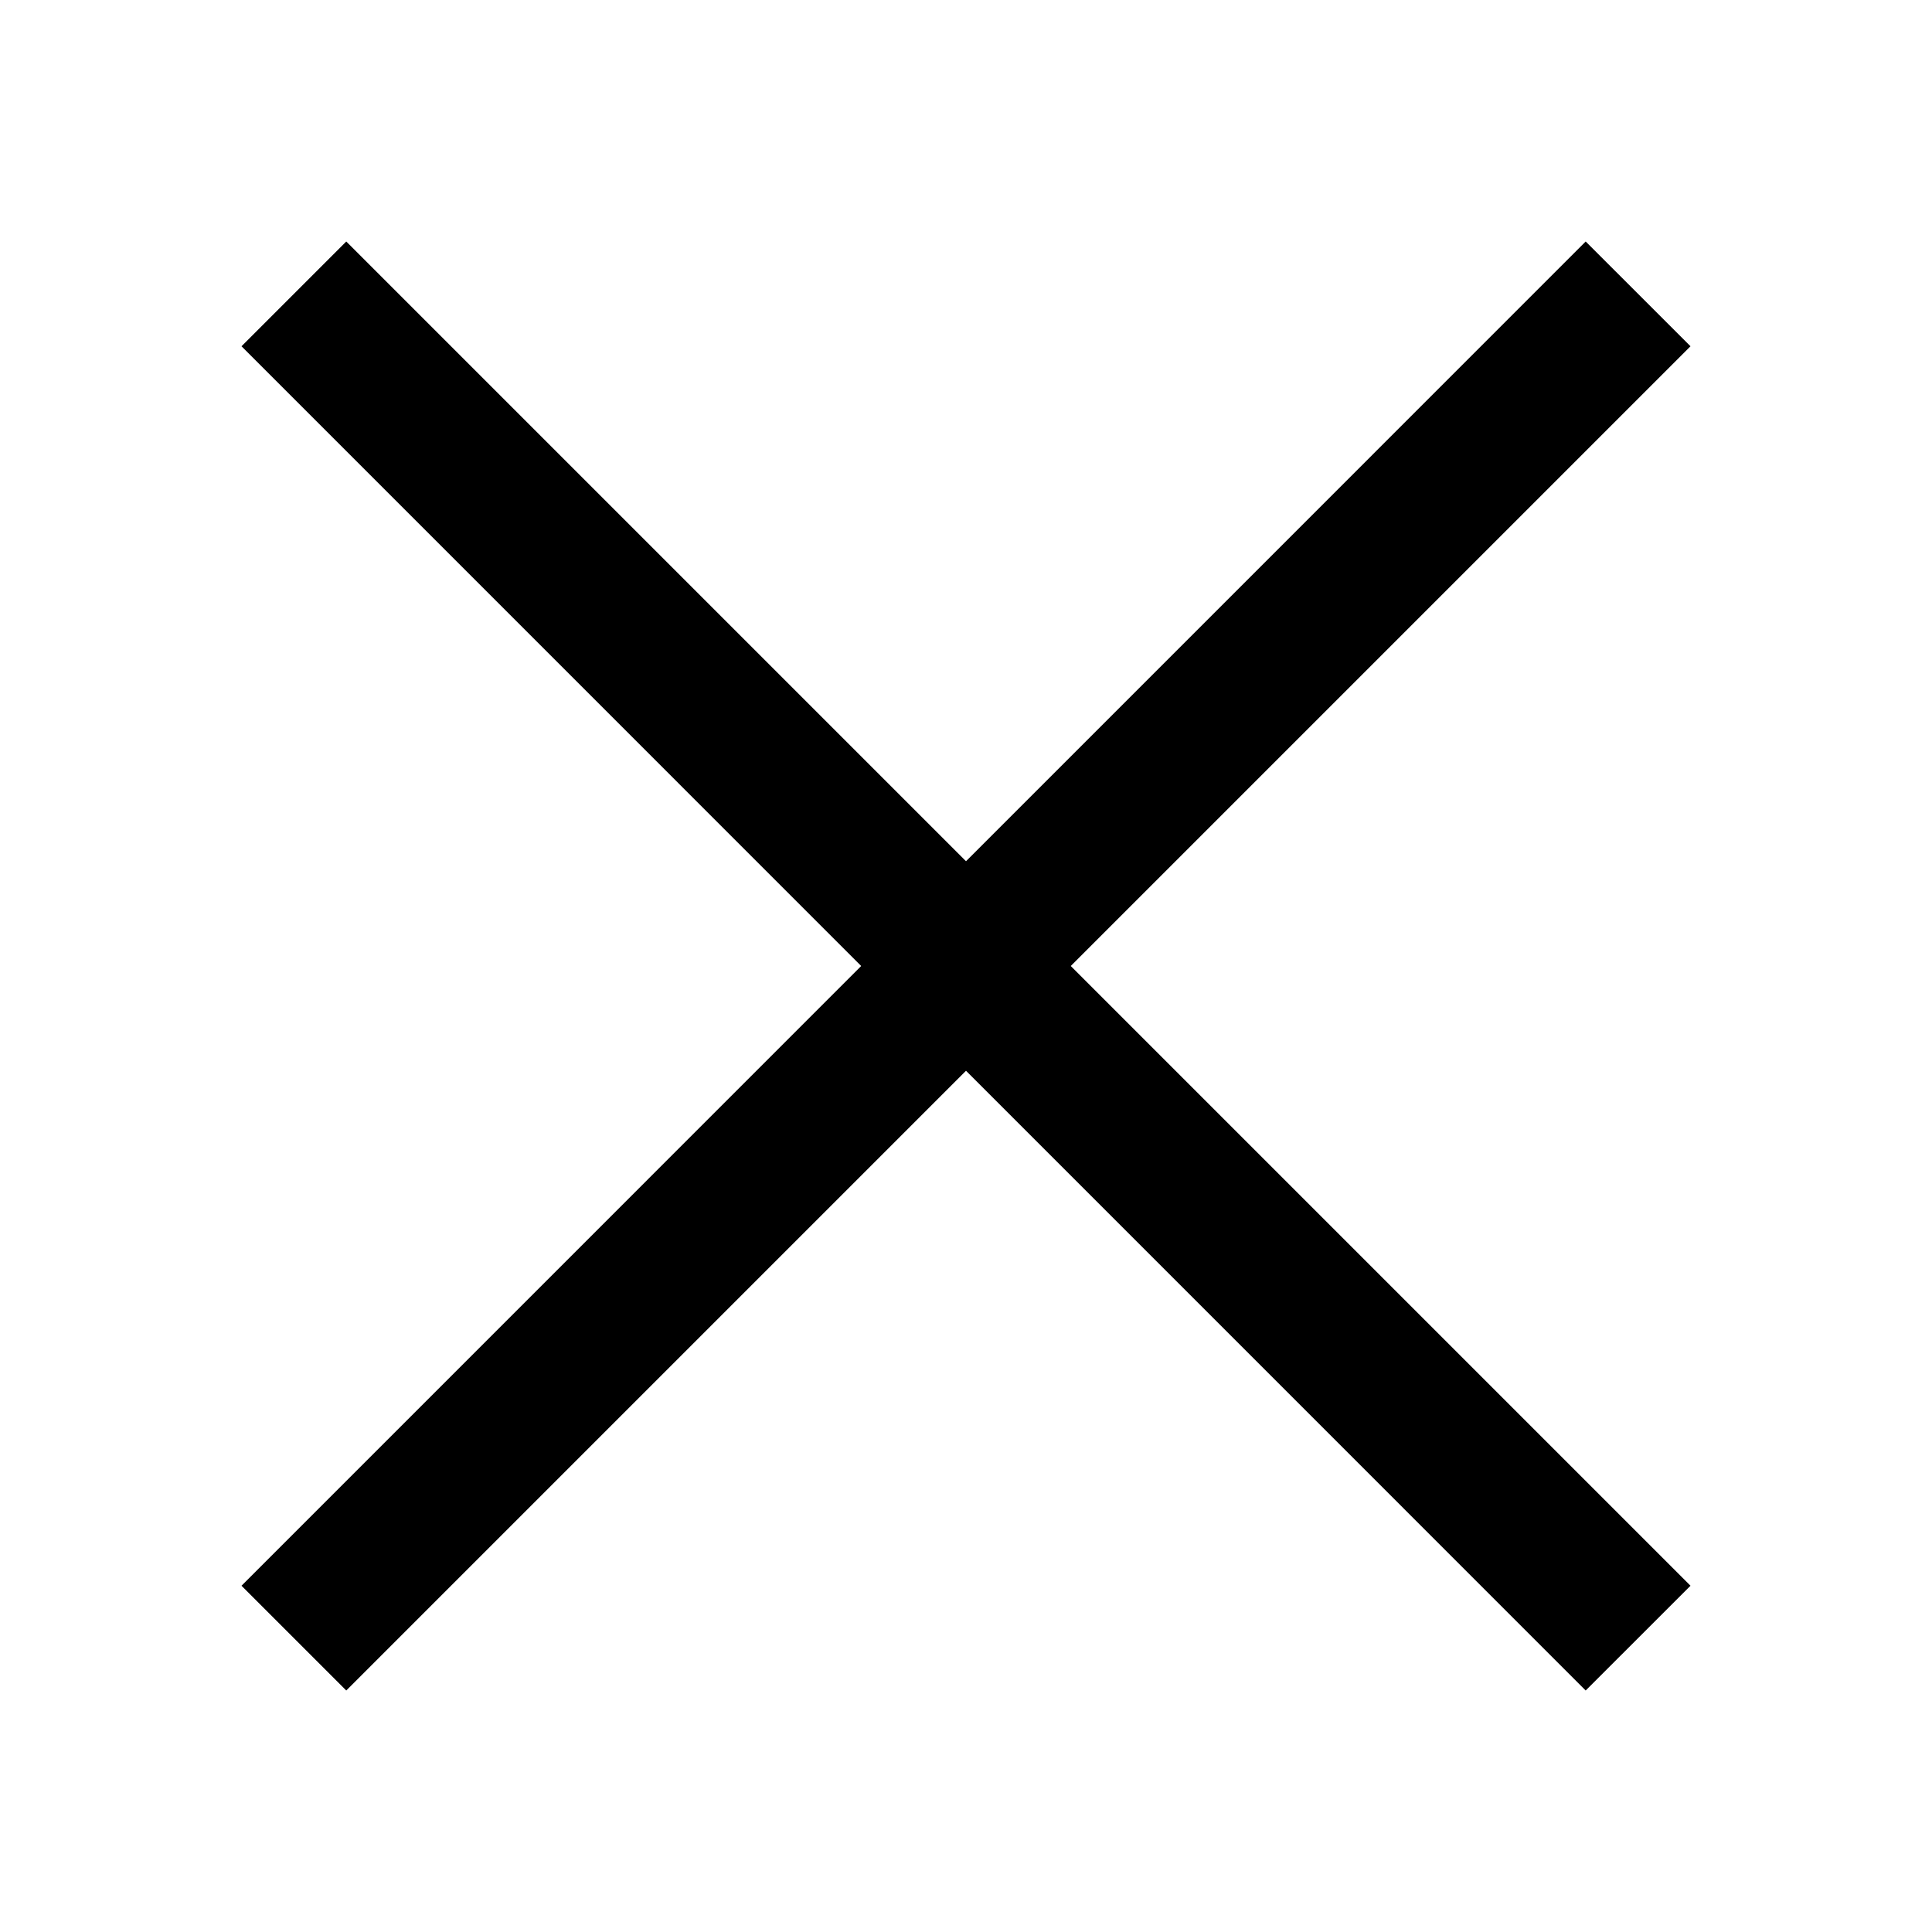
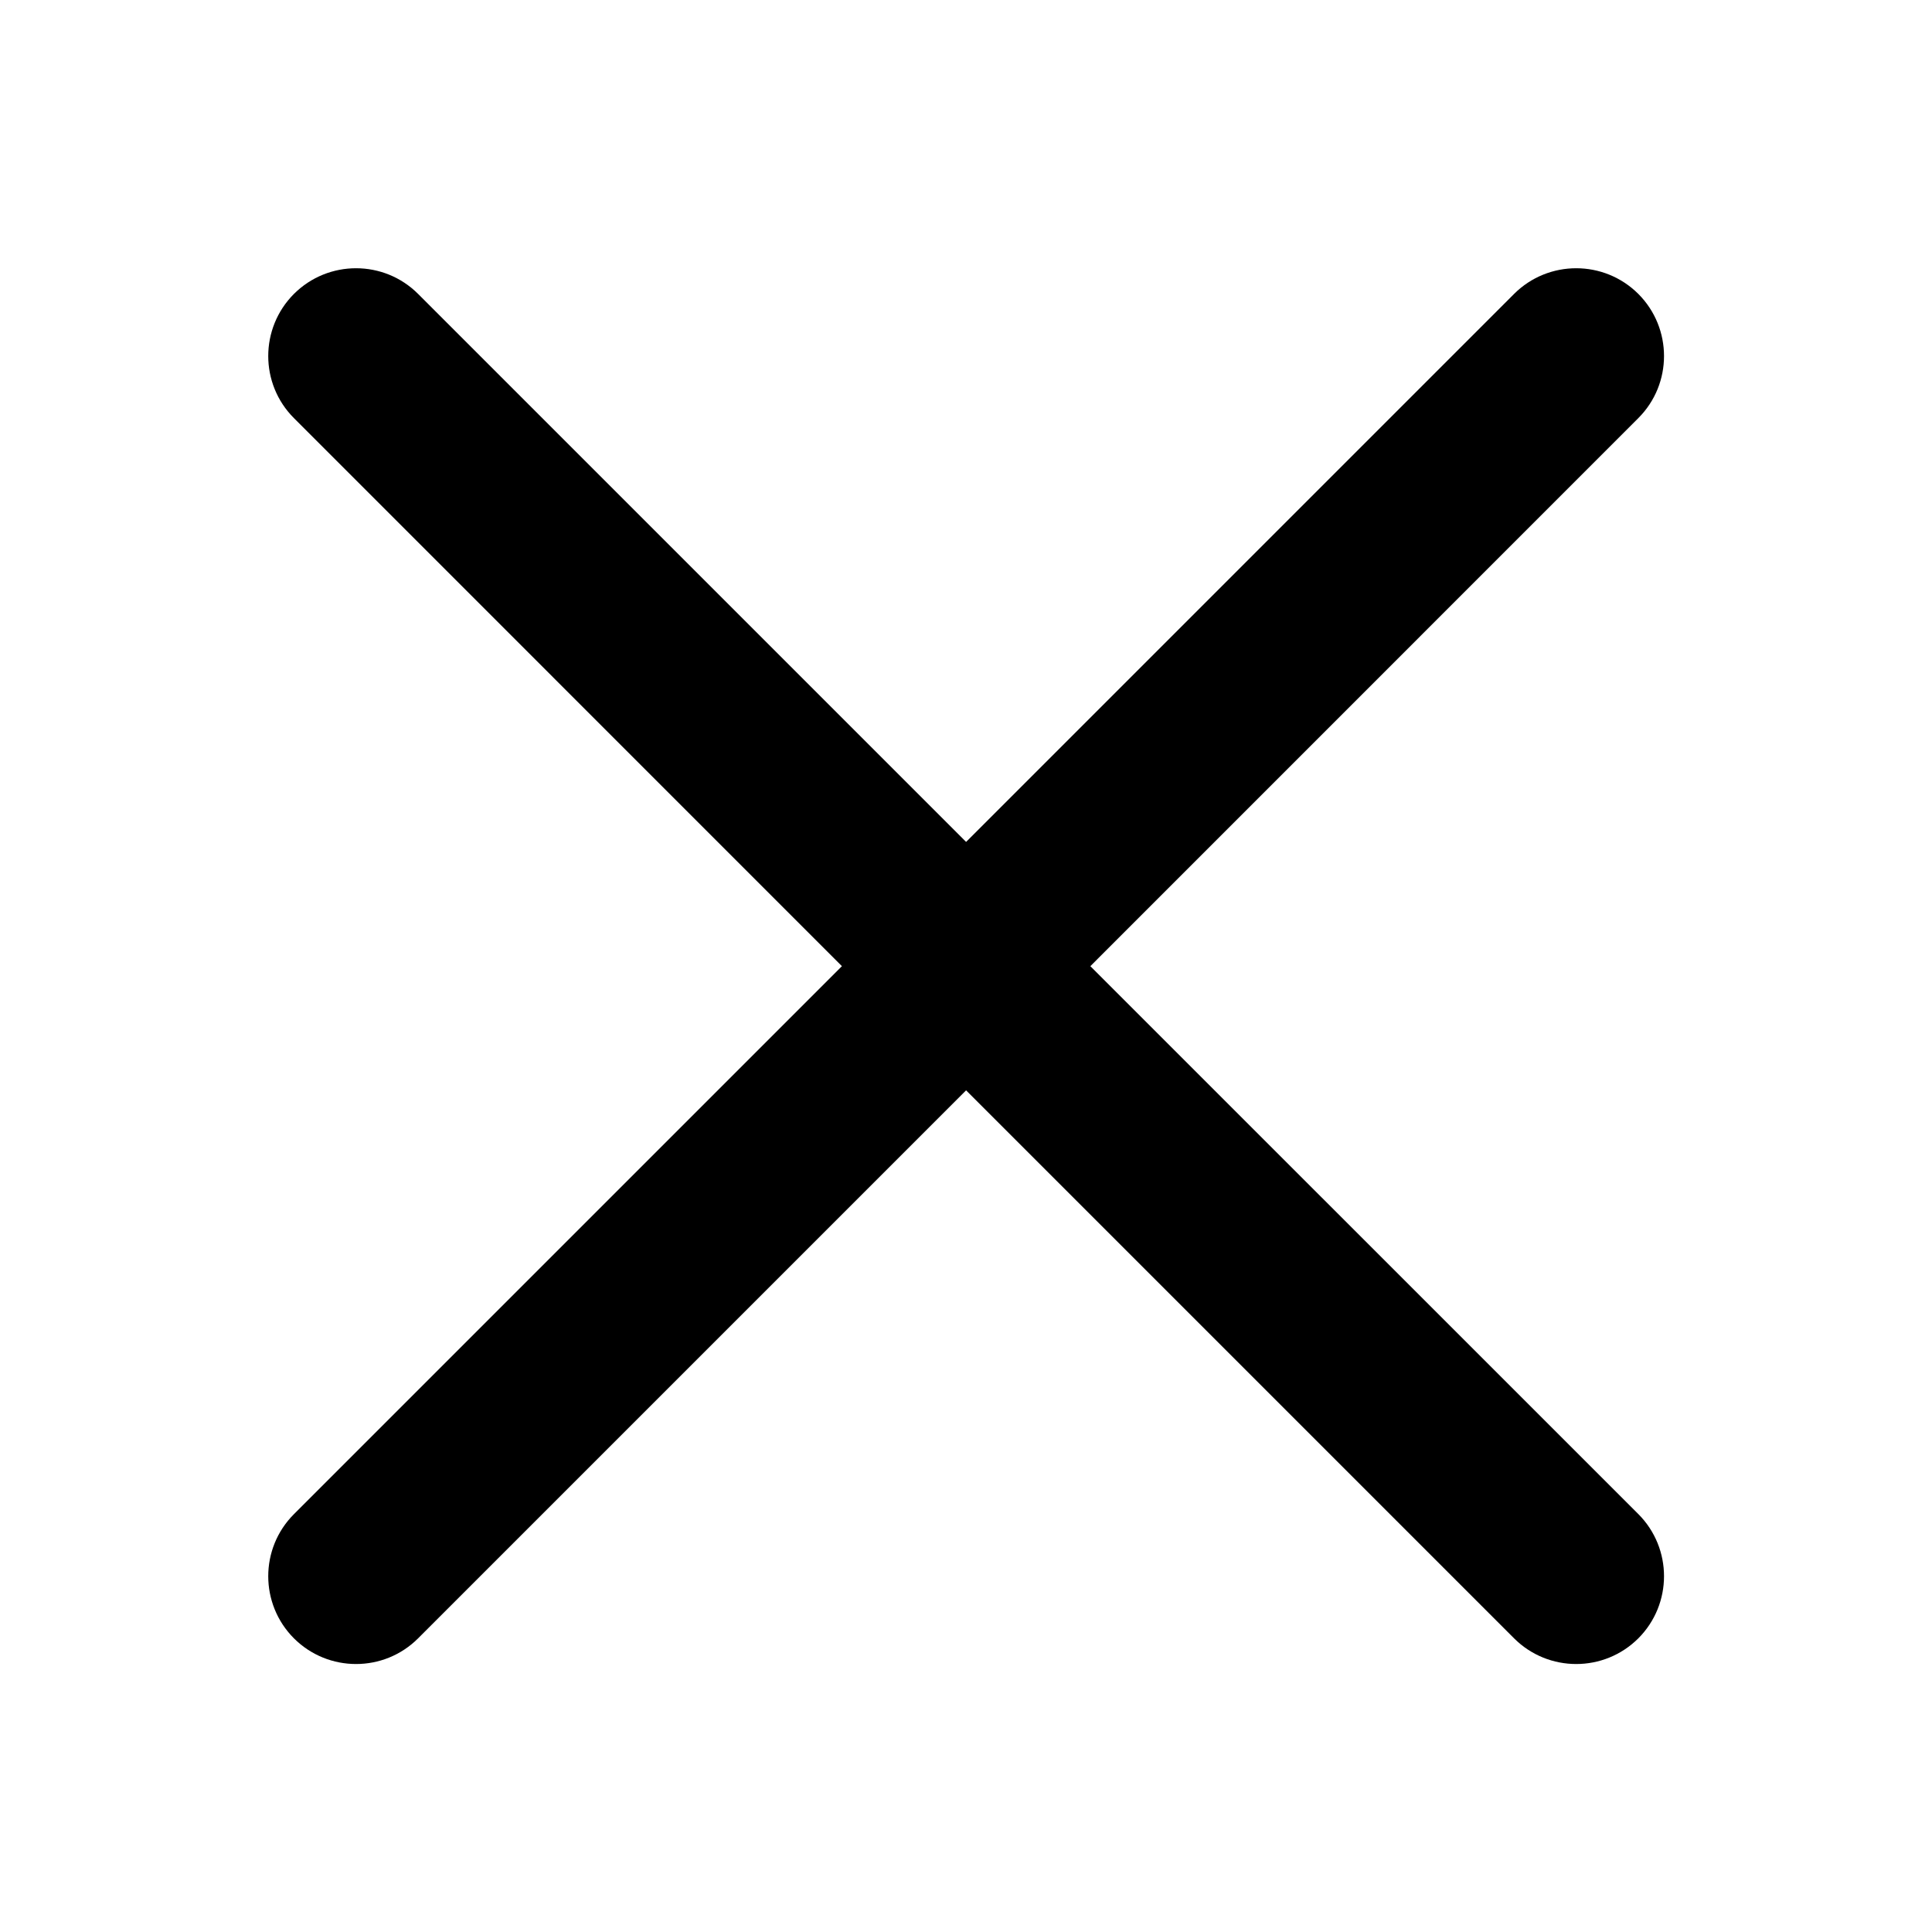
- <svg xmlns="http://www.w3.org/2000/svg" width="32px" height="32px" viewBox="0 0 32 32" version="1.1">
-   <g id="Icons" stroke="none" stroke-width="1" fill-rule="evenodd">
-     <g id="Icons-/-Large-/-IconClose">
-       <polygon id="close" points="17.735 16 28 26.265 26.264 28 16 17.735 5.735 28 4 26.265 14.264 16 4 5.735 5.735 4 16 14.265 26.264 4 28 5.735" />
-     </g>
-   </g>
+ <svg xmlns="http://www.w3.org/2000/svg" width="22" height="22" viewBox="0 0 22 22">
+   <path fill-rule="evenodd" clip-rule="evenodd" d="M11.001 12.416L17.241 18.656C17.632 19.046 18.265 19.046 18.656 18.656C19.046 18.265 19.046 17.632 18.656 17.241L12.416 11.002L18.656 4.761C19.046 4.371 19.046 3.738 18.656 3.347C18.265 2.957 17.632 2.957 17.241 3.347L11.001 9.587L4.761 3.347C4.371 2.957 3.738 2.957 3.347 3.347C2.957 3.738 2.957 4.371 3.347 4.761L9.587 11.002L3.347 17.242C2.957 17.632 2.957 18.265 3.347 18.656C3.738 19.046 4.371 19.046 4.761 18.656L11.001 12.416Z" />
</svg>
